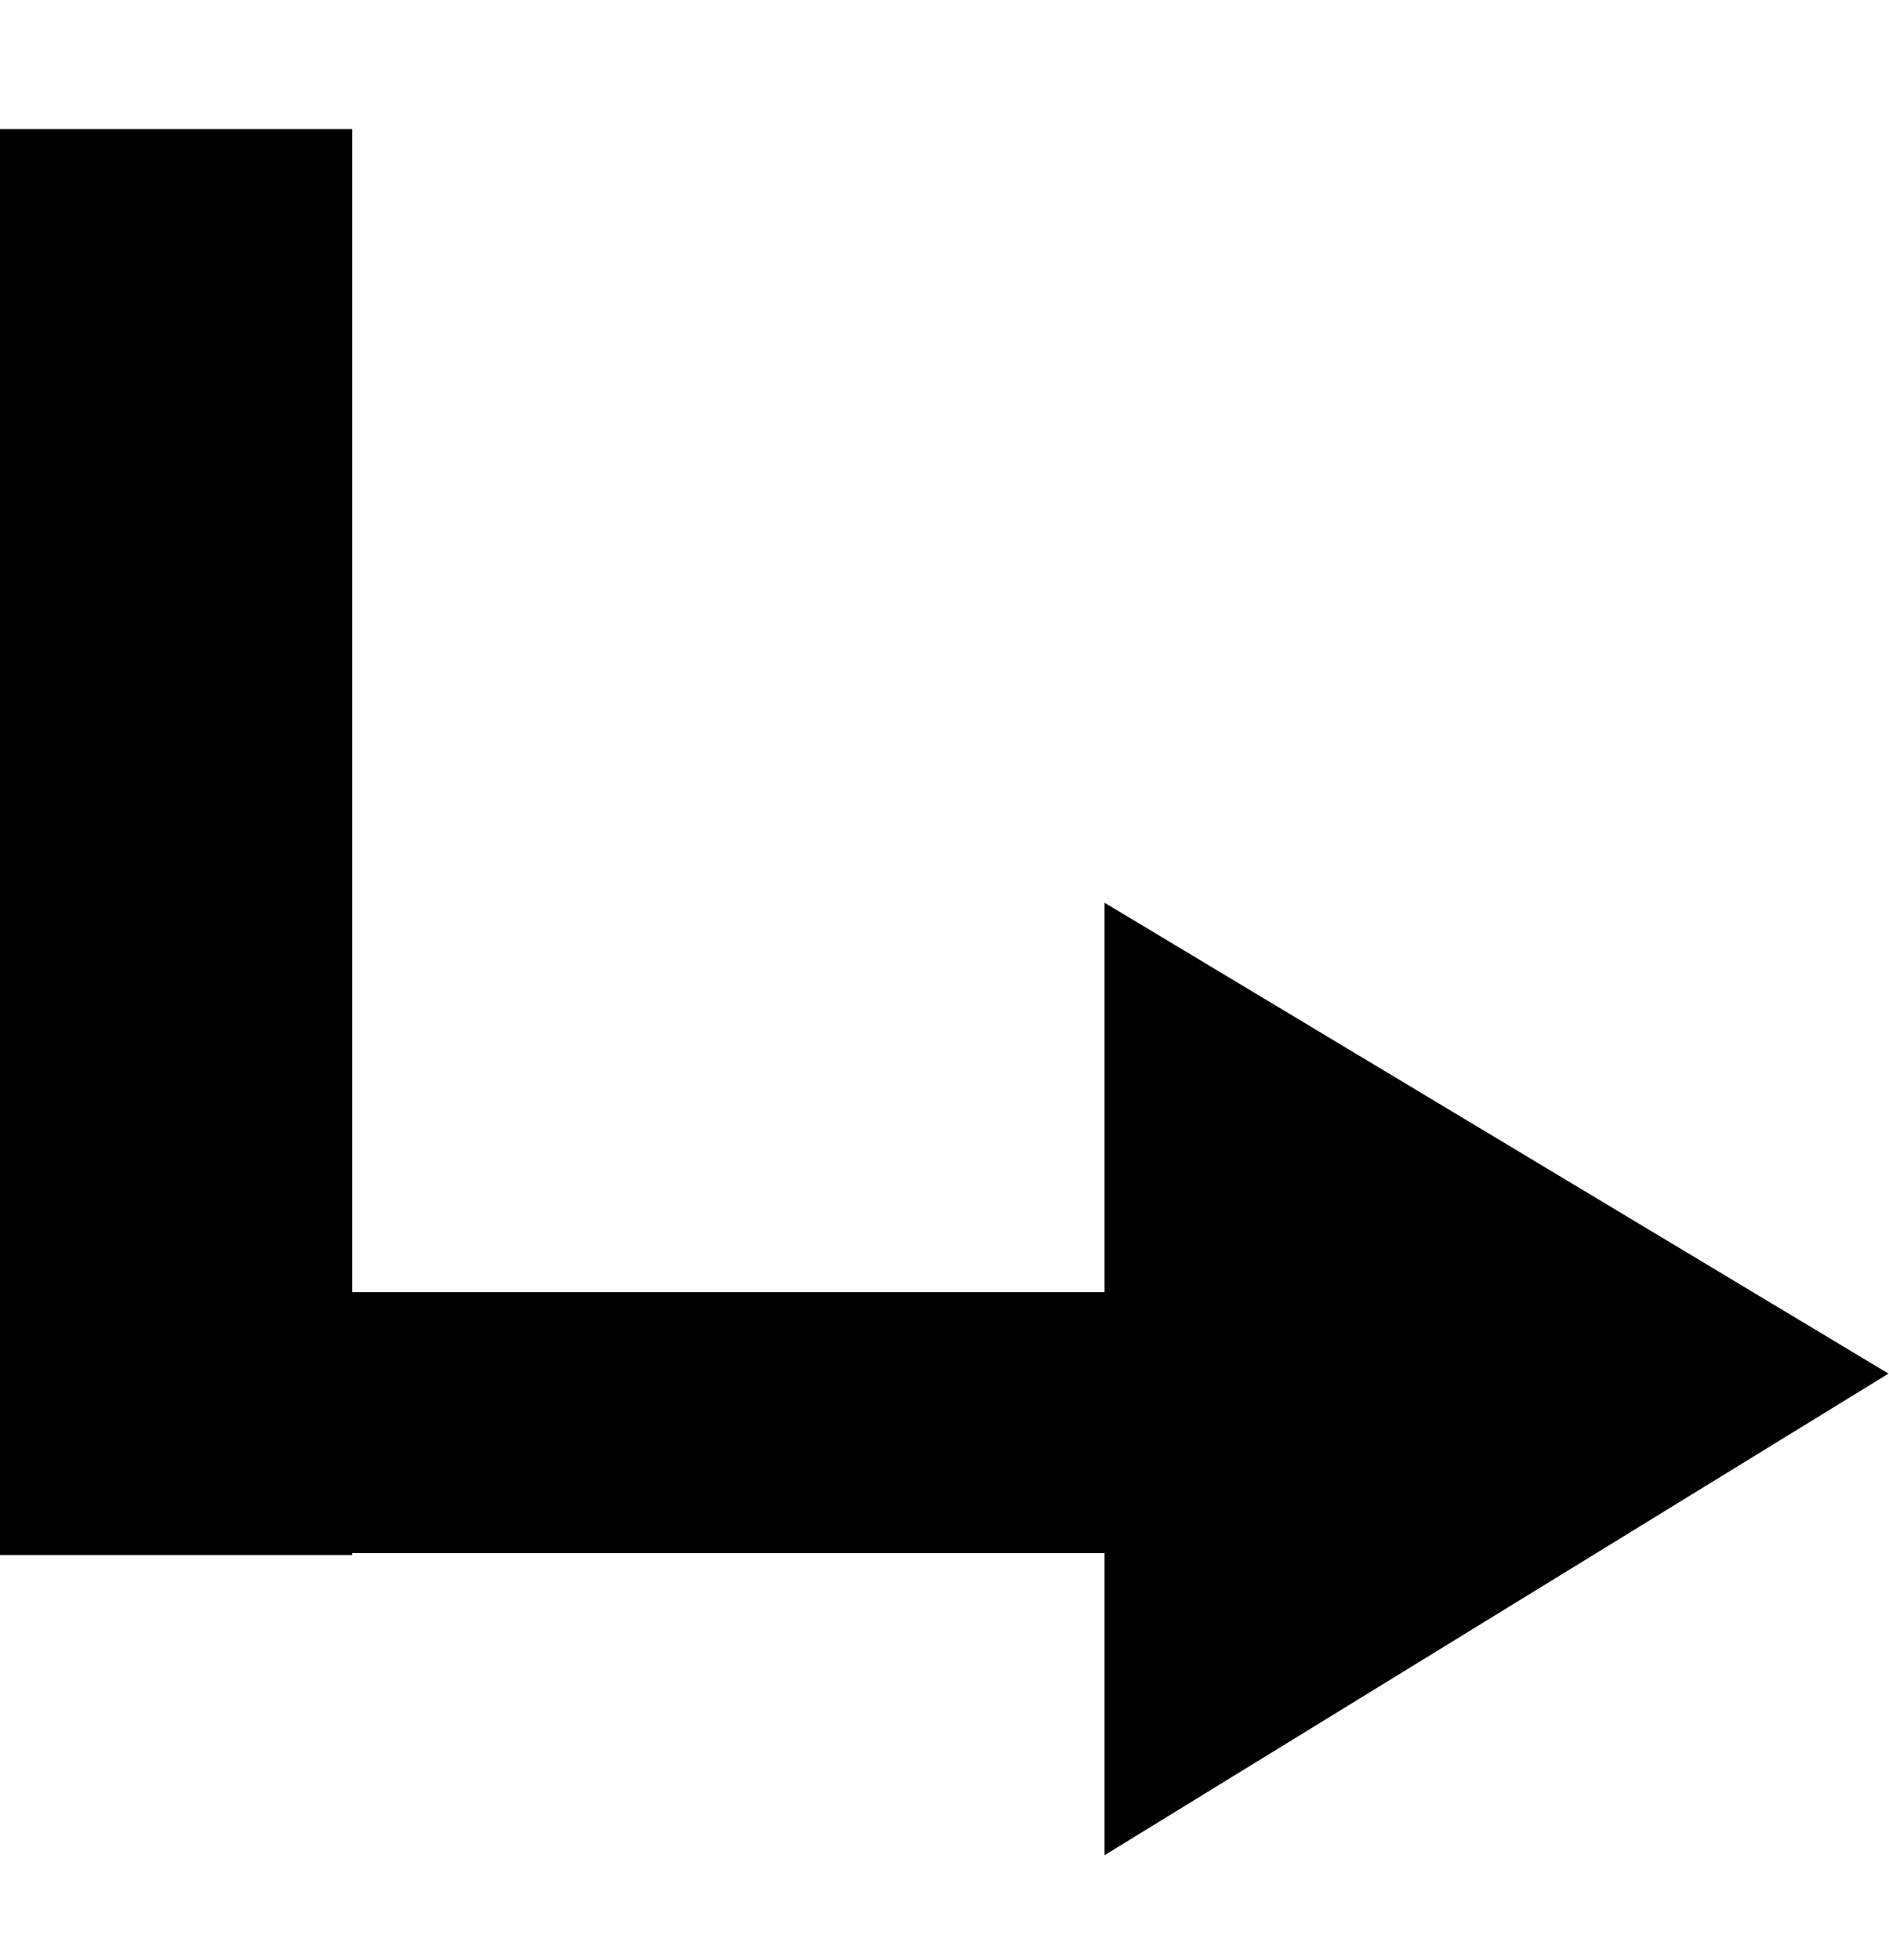
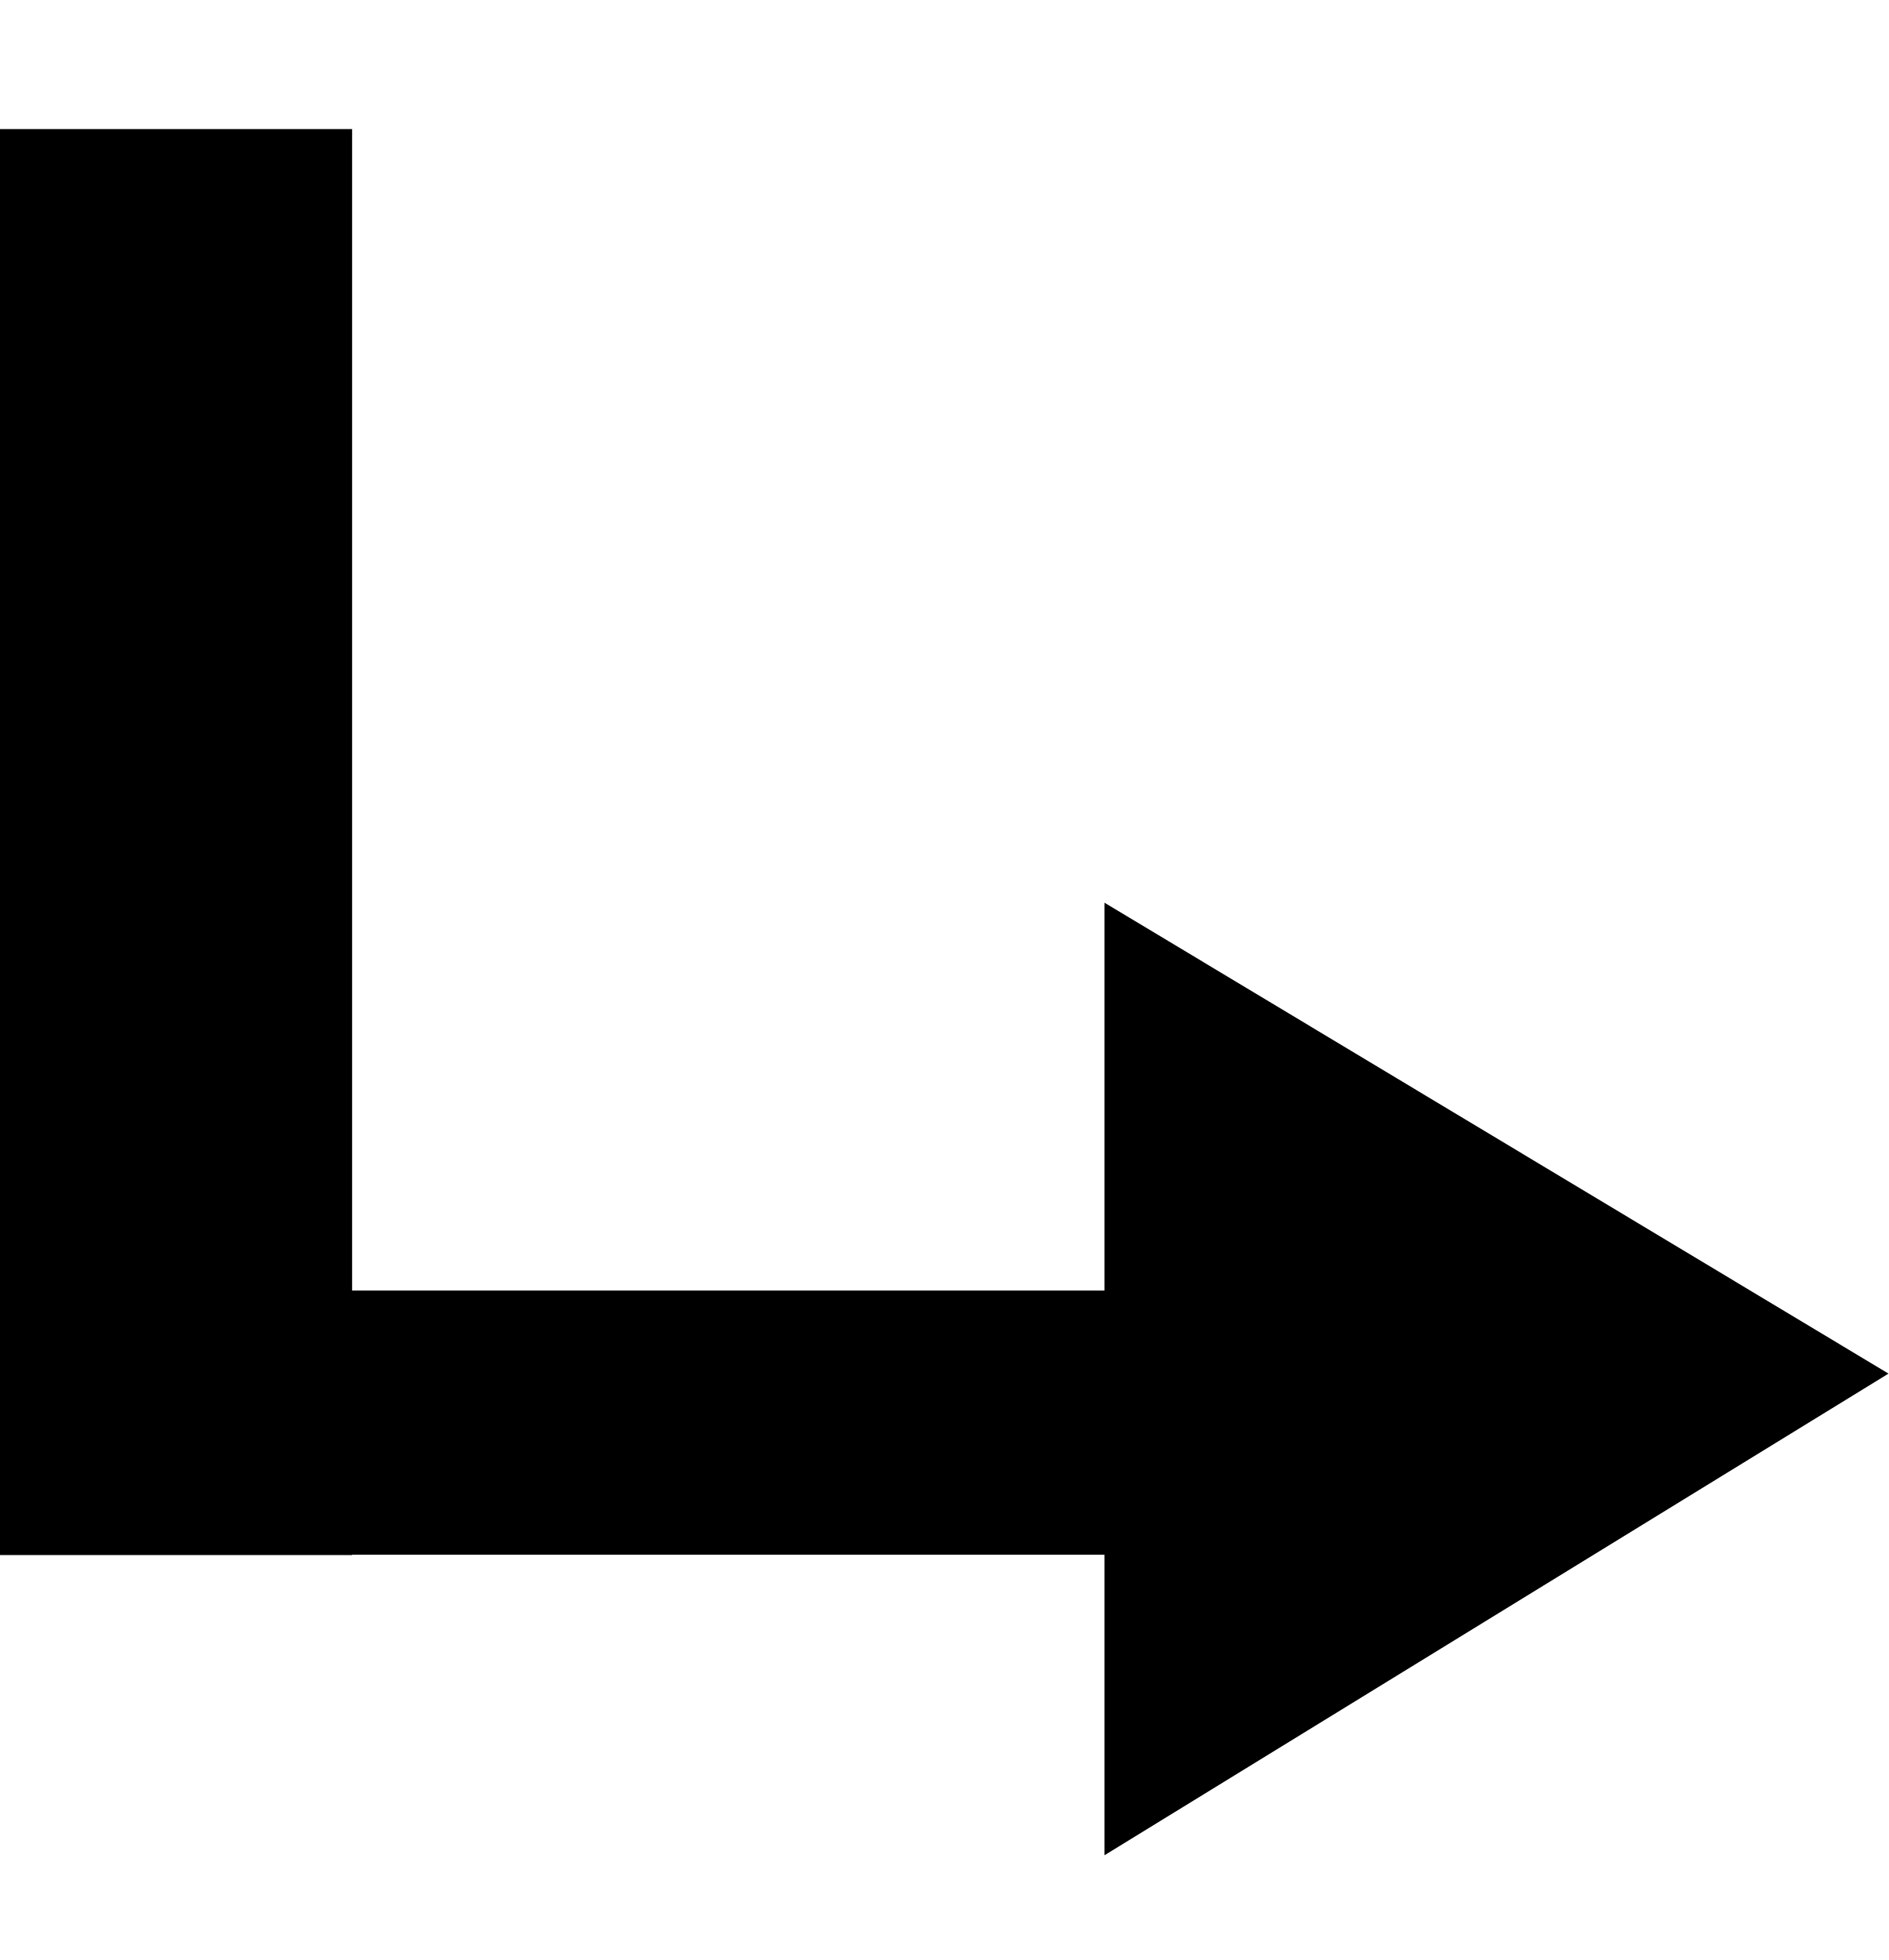
- <svg xmlns="http://www.w3.org/2000/svg" version="1.1" id="Layer_1" x="0px" y="0px" width="21.453" height="22.26" viewBox="0 0 21.453 22.26" enable-background="new 0 0 46.625 46.812" xml:space="preserve">
+ <svg xmlns="http://www.w3.org/2000/svg" version="1.1" id="Layer_1" x="0px" y="0px" width="21.453" height="22.26" viewBox="0 0 21.453 22.26" xml:space="preserve">
  <defs id="defs13" />
-   <line x1="2" y1="1.466" x2="2" y2="17.661" id="line5" style="fill:none;stroke:#000000;stroke-width:4" />
-   <line x1="3.967" y1="16.157" x2="12.786" y2="16.157" id="line7" style="fill:none;stroke:#000000;stroke-width:2.964" />
+   <line x1="2" y1="1.466" x2="2" y2="17.661" id="line5" stroke="currentColor" stroke-width="4" />
+   <line x1="3.967" y1="16.157" x2="12.786" y2="16.157" id="line7" stroke="currentColor" stroke-width="3" />
  <polygon points="23.542,33.062 32.448,27.592 23.542,22.244 " id="polygon9" transform="translate(-10.995,-11.99174)" />
</svg>
